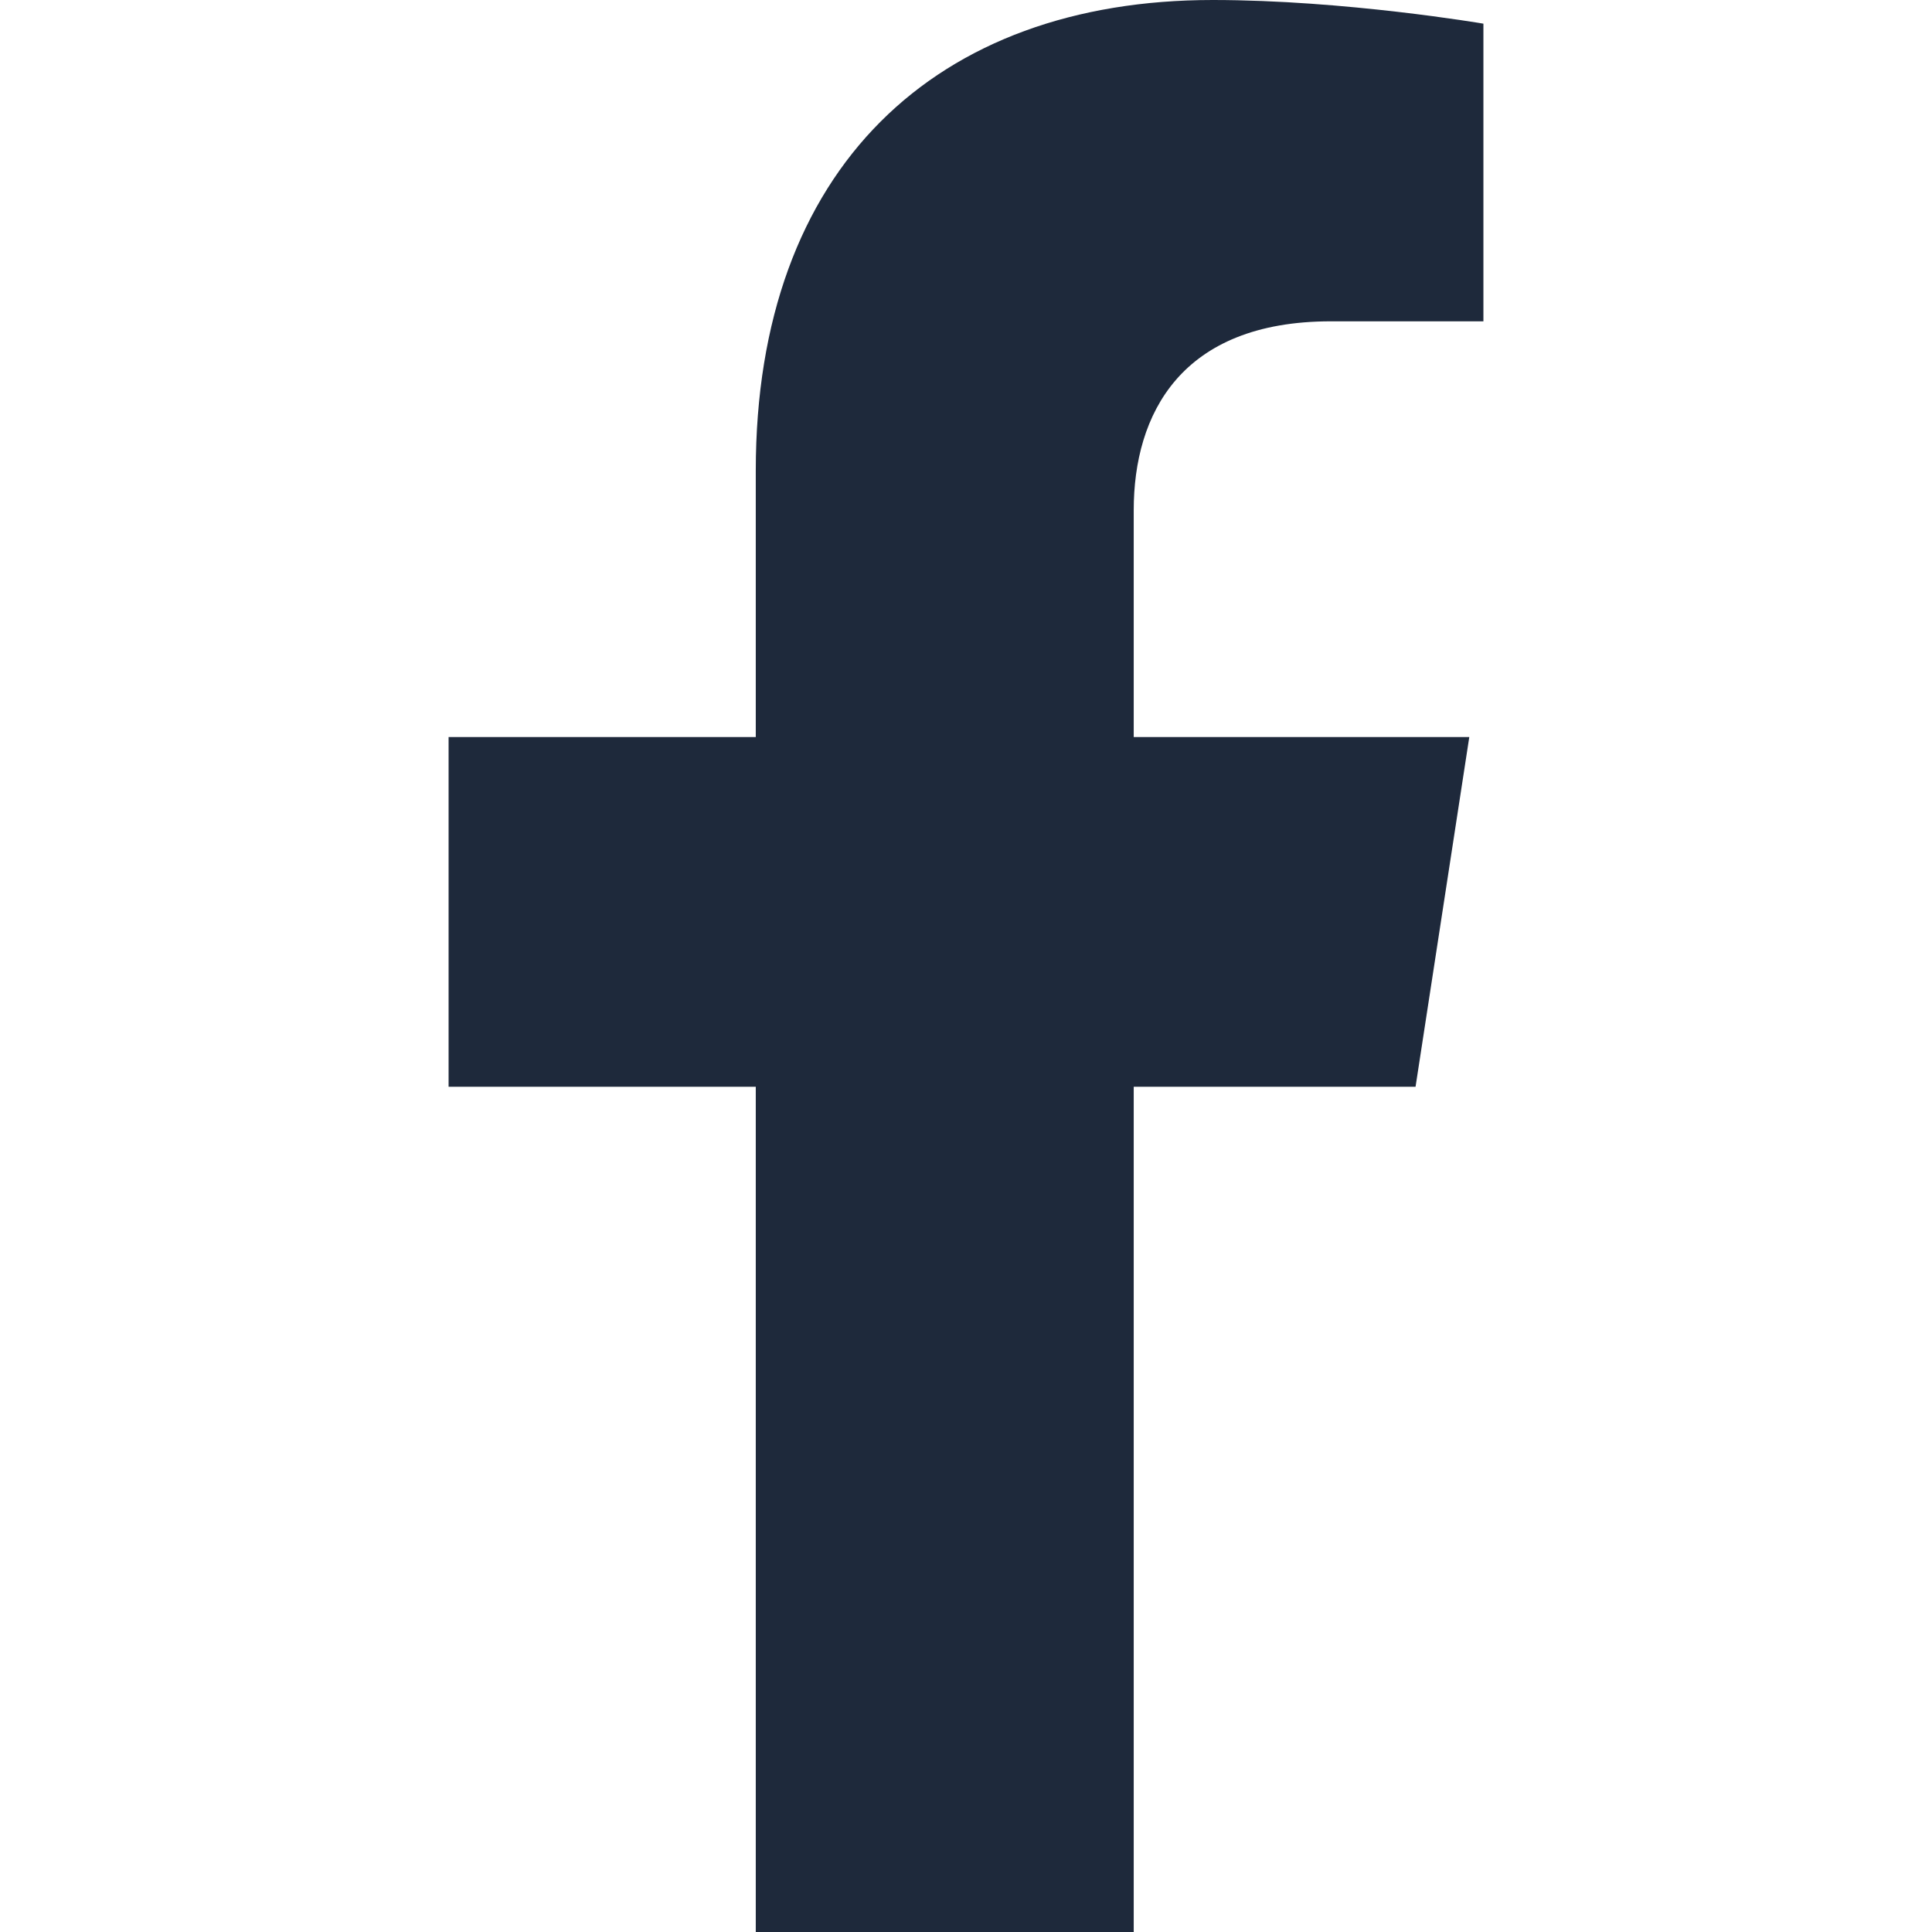
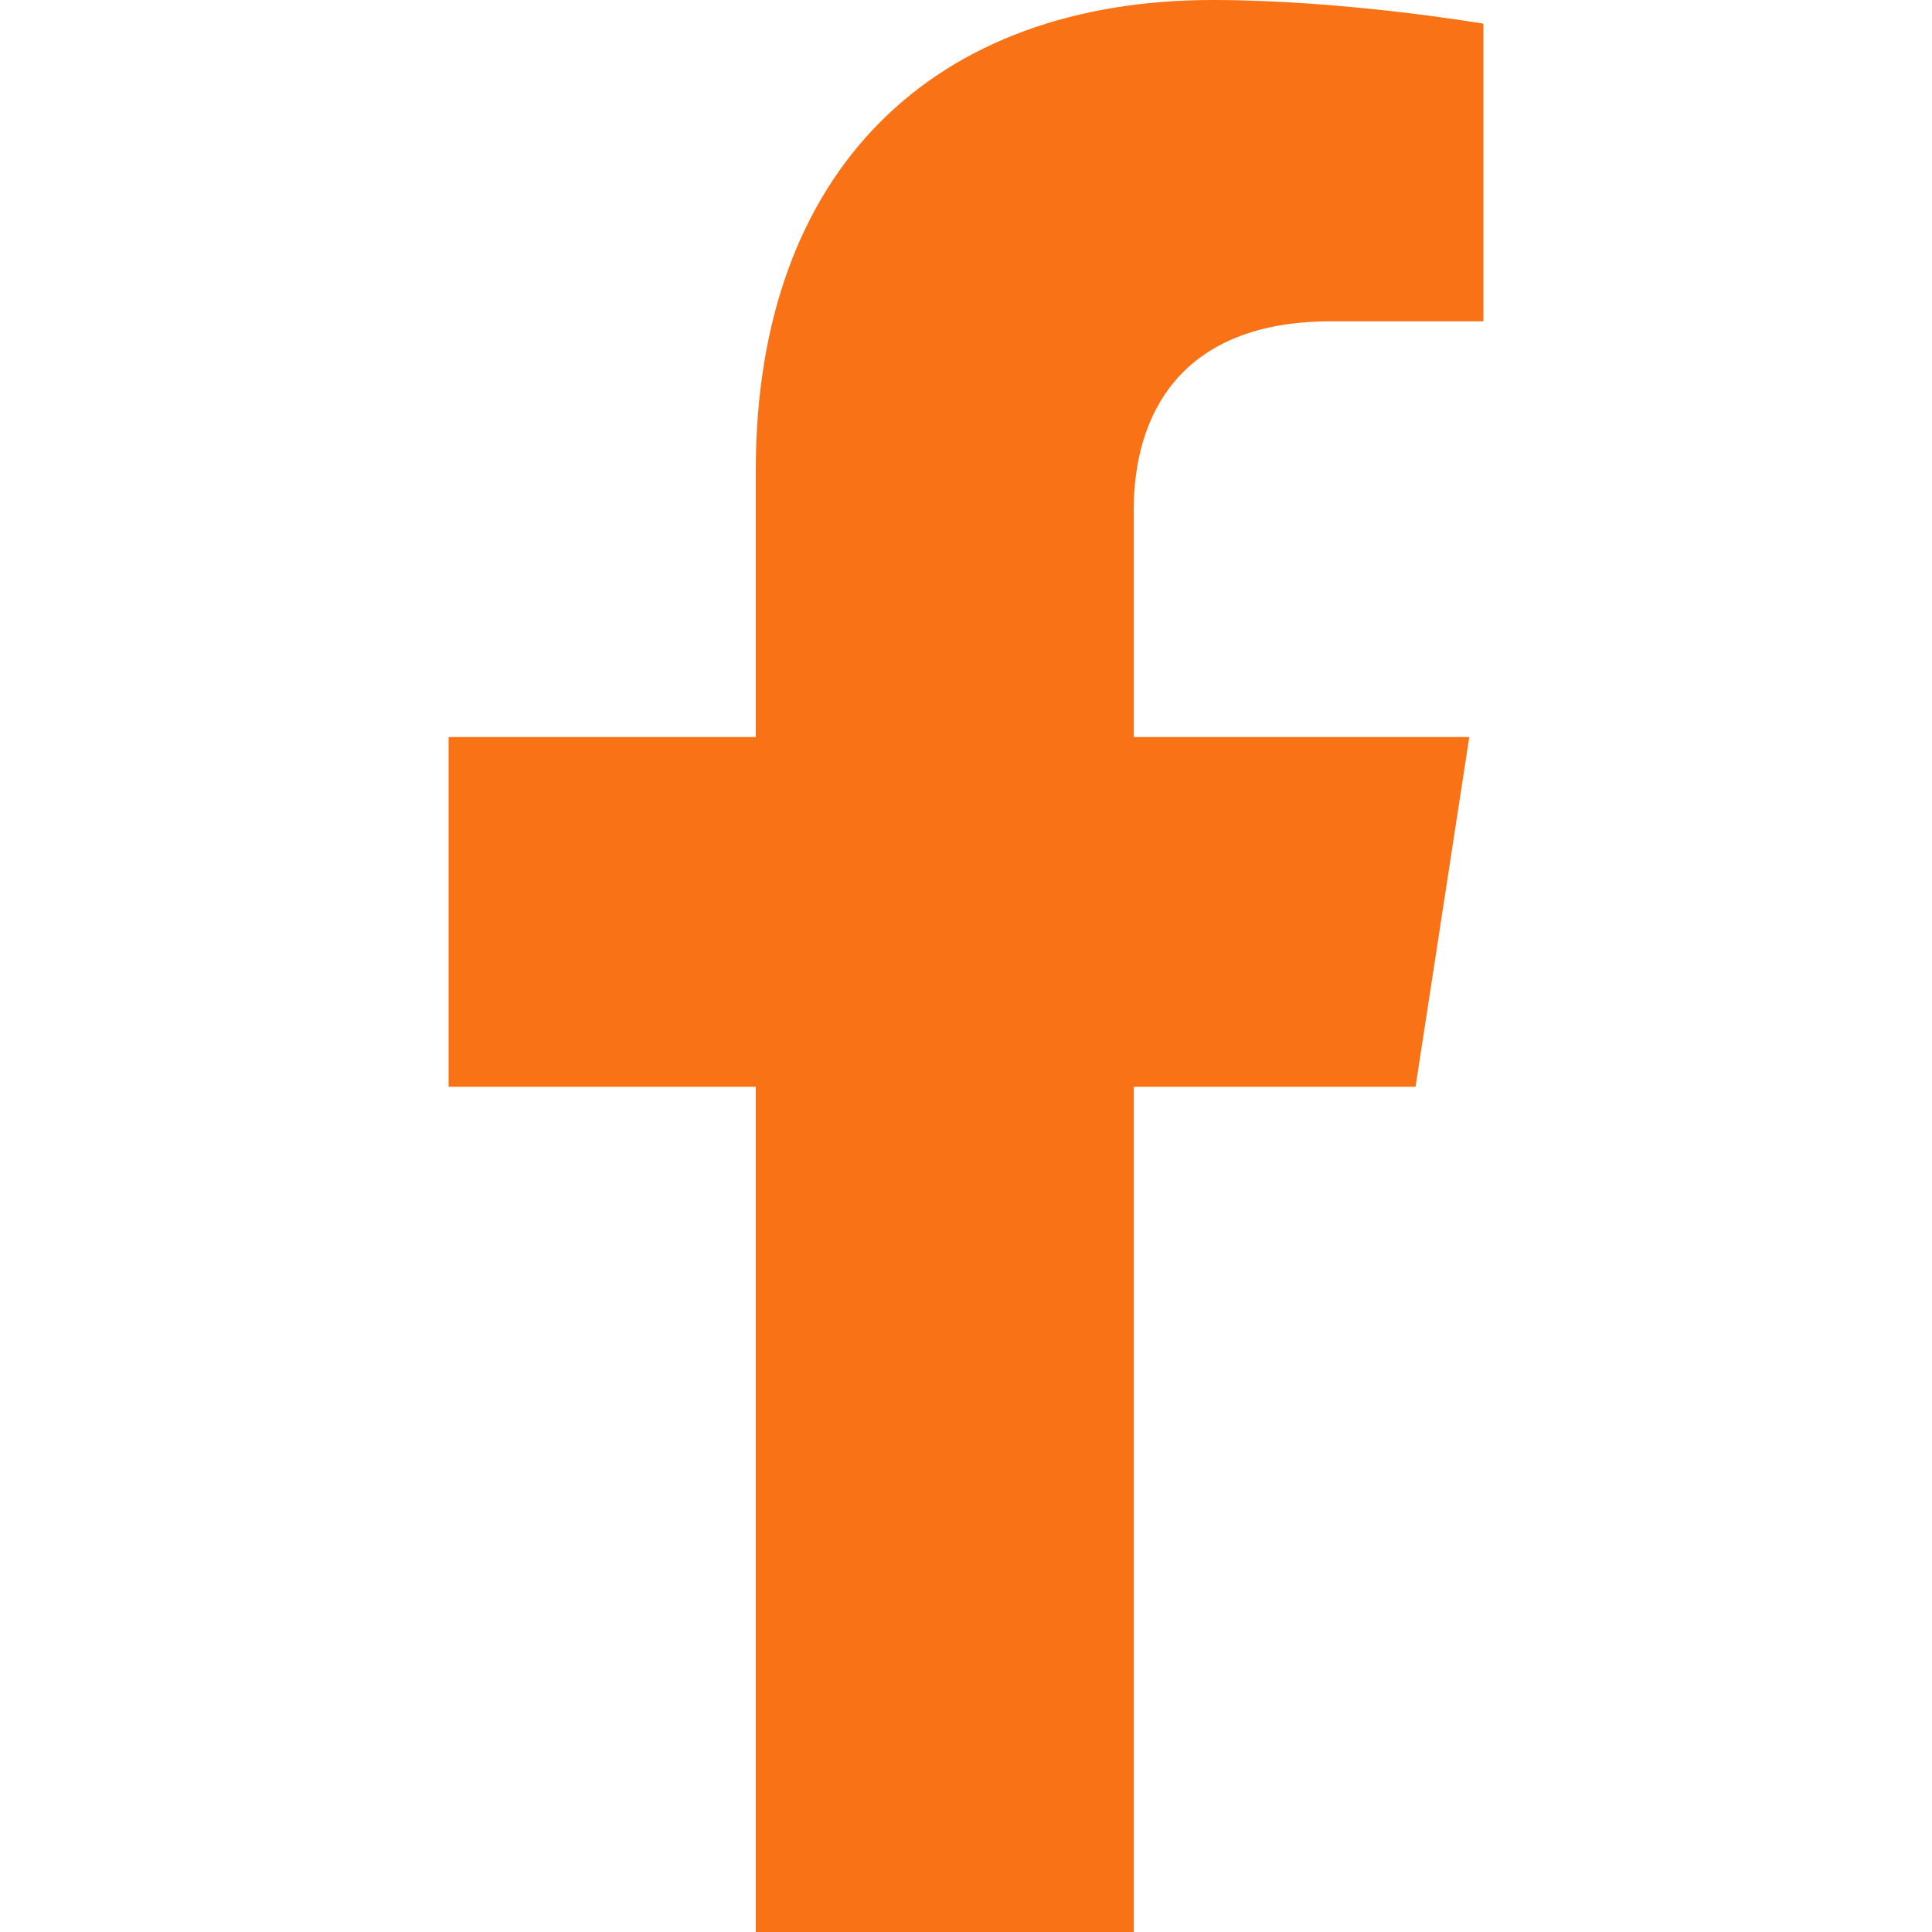
<svg xmlns="http://www.w3.org/2000/svg" preserveAspectRatio="none" overflow="visible" style="display: block;" width="16" height="16" viewBox="0 0 16 16" fill="none">
  <g id="Icon">
-     <path id="Vector" d="M11.723 9L12.168 6.104H9.389V4.225C9.389 3.433 9.777 2.661 11.022 2.661H12.285V0.196C12.285 0.196 11.138 0 10.043 0C7.754 0 6.259 1.387 6.259 3.897V6.104H3.715V9H6.259V16H9.389V9H11.723Z" fill="#1E293B" />
+     <path id="Vector" d="M11.723 9L12.168 6.104H9.389V4.225C9.389 3.433 9.777 2.661 11.022 2.661H12.285V0.196C12.285 0.196 11.138 0 10.043 0C7.754 0 6.259 1.387 6.259 3.897V6.104H3.715V9H6.259V16H9.389V9H11.723Z" fill="#F97316" />
  </g>
</svg>
